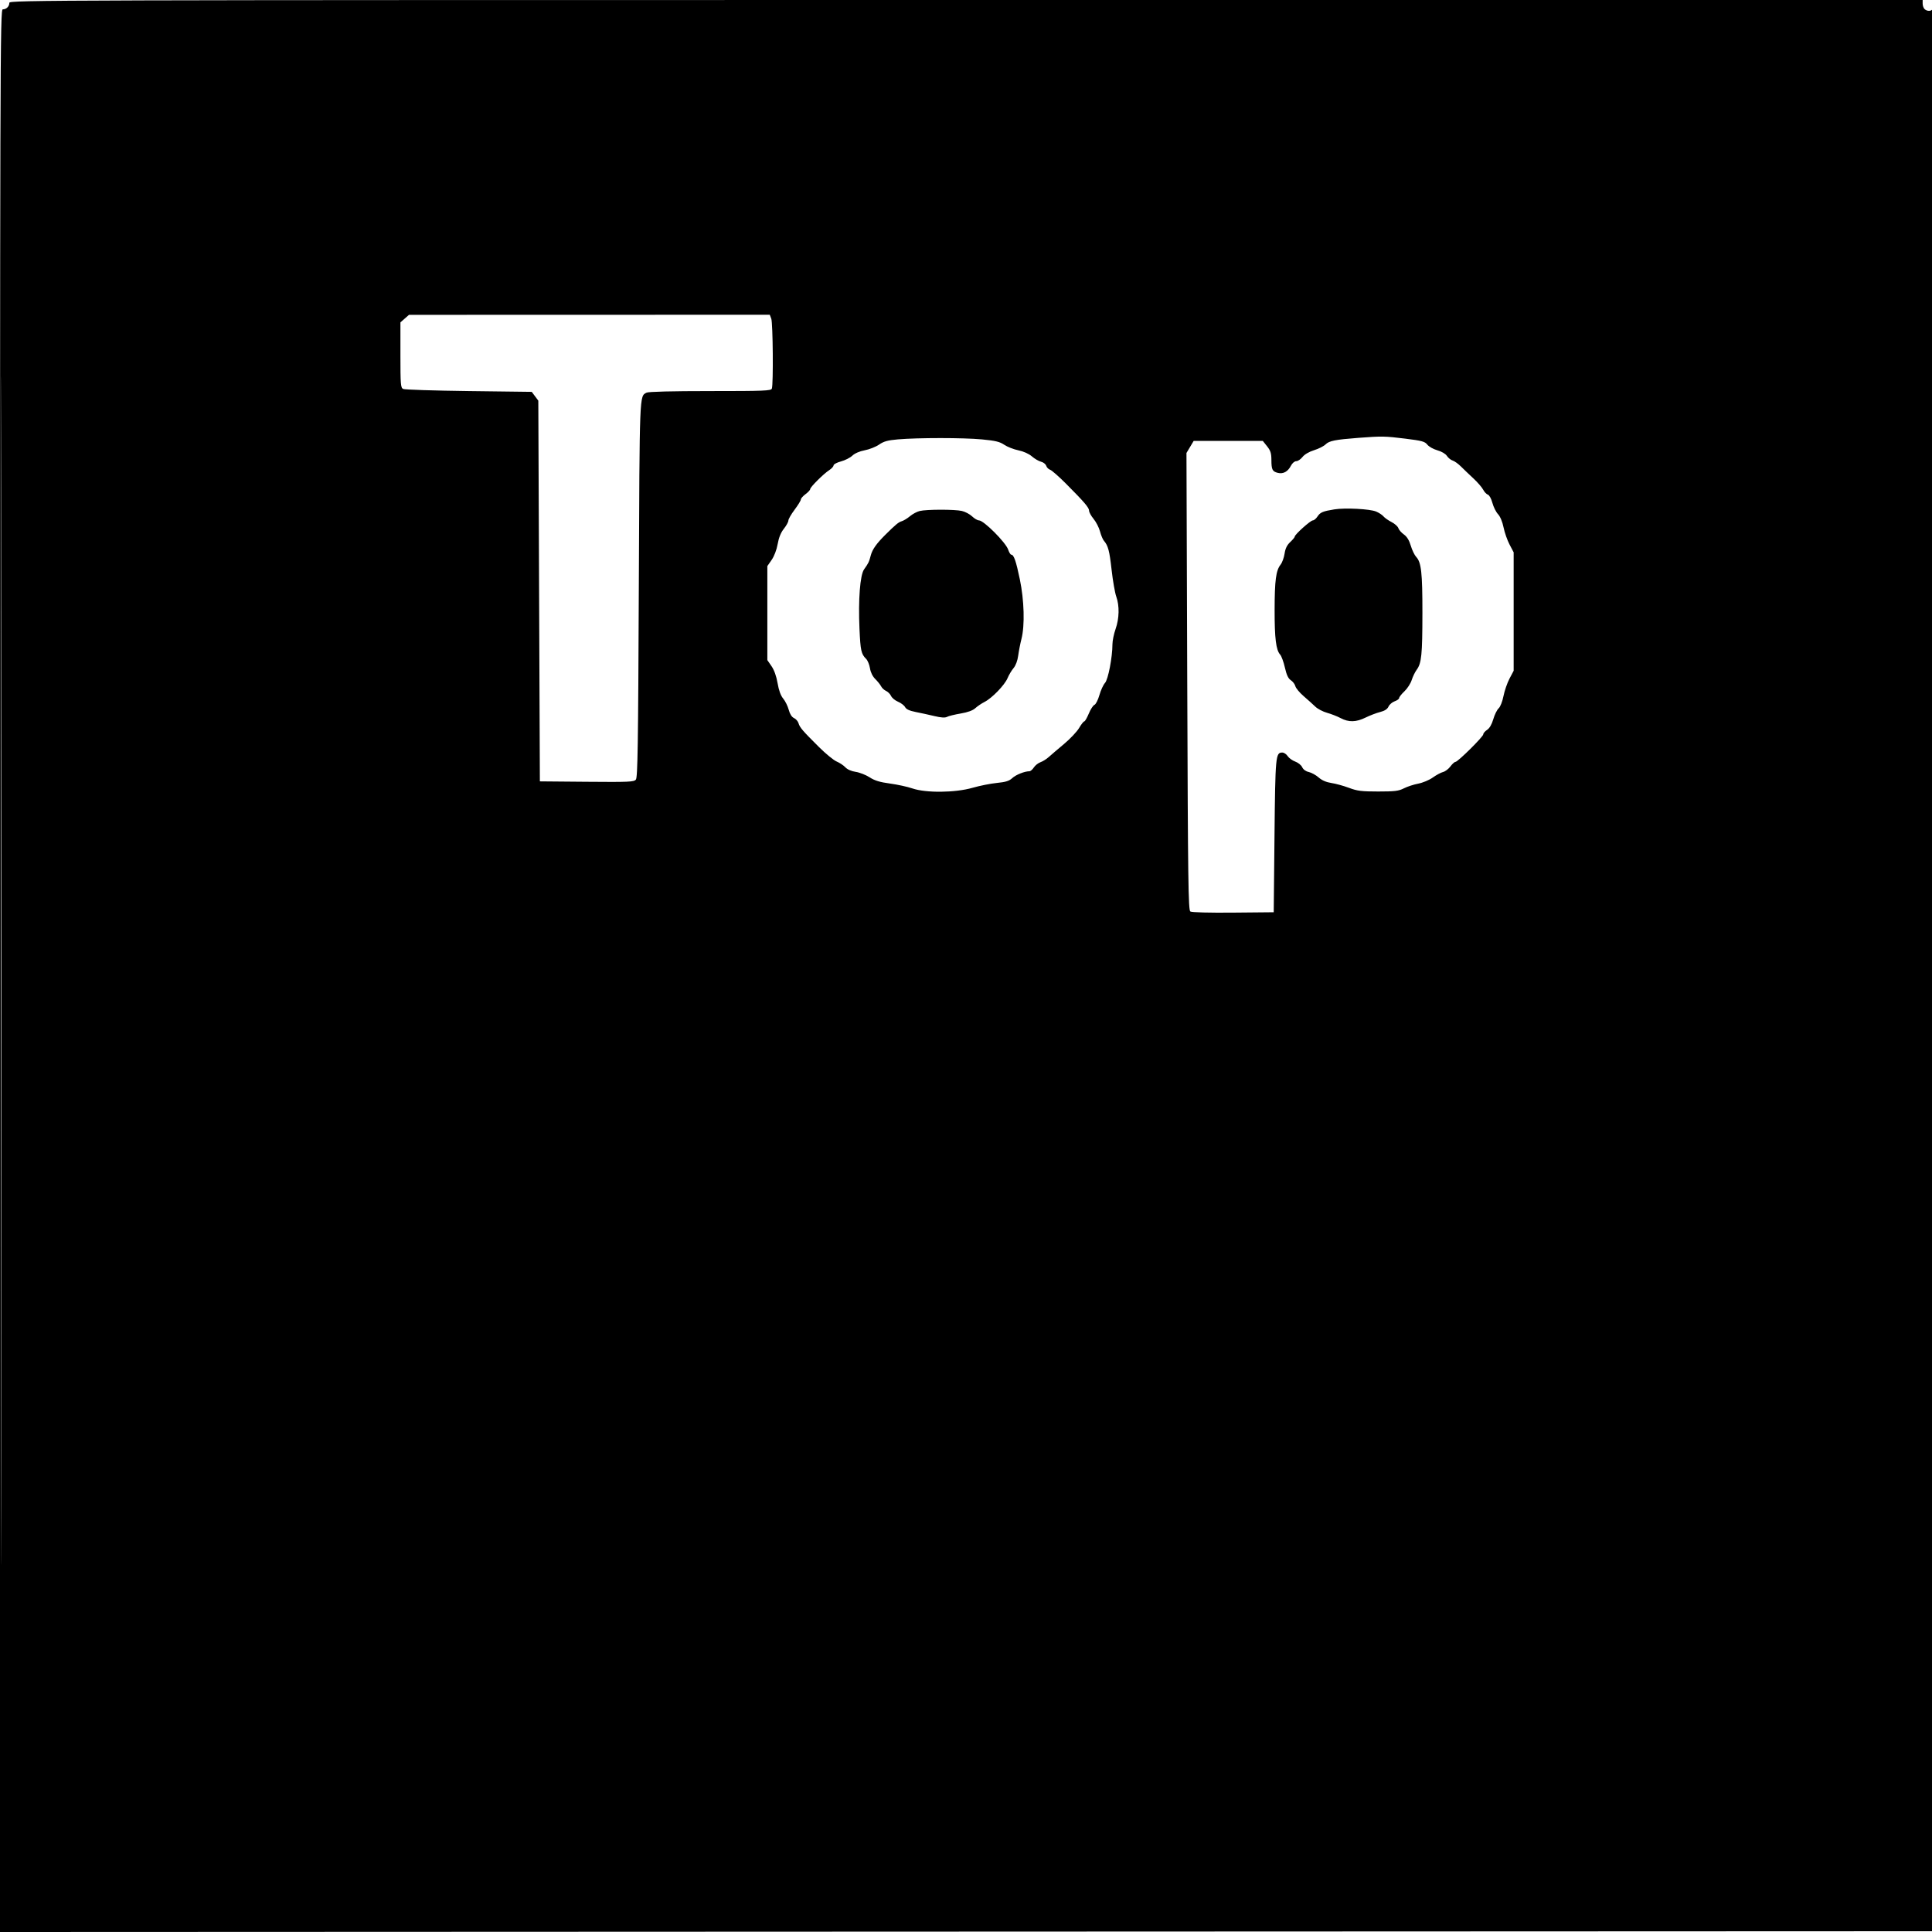
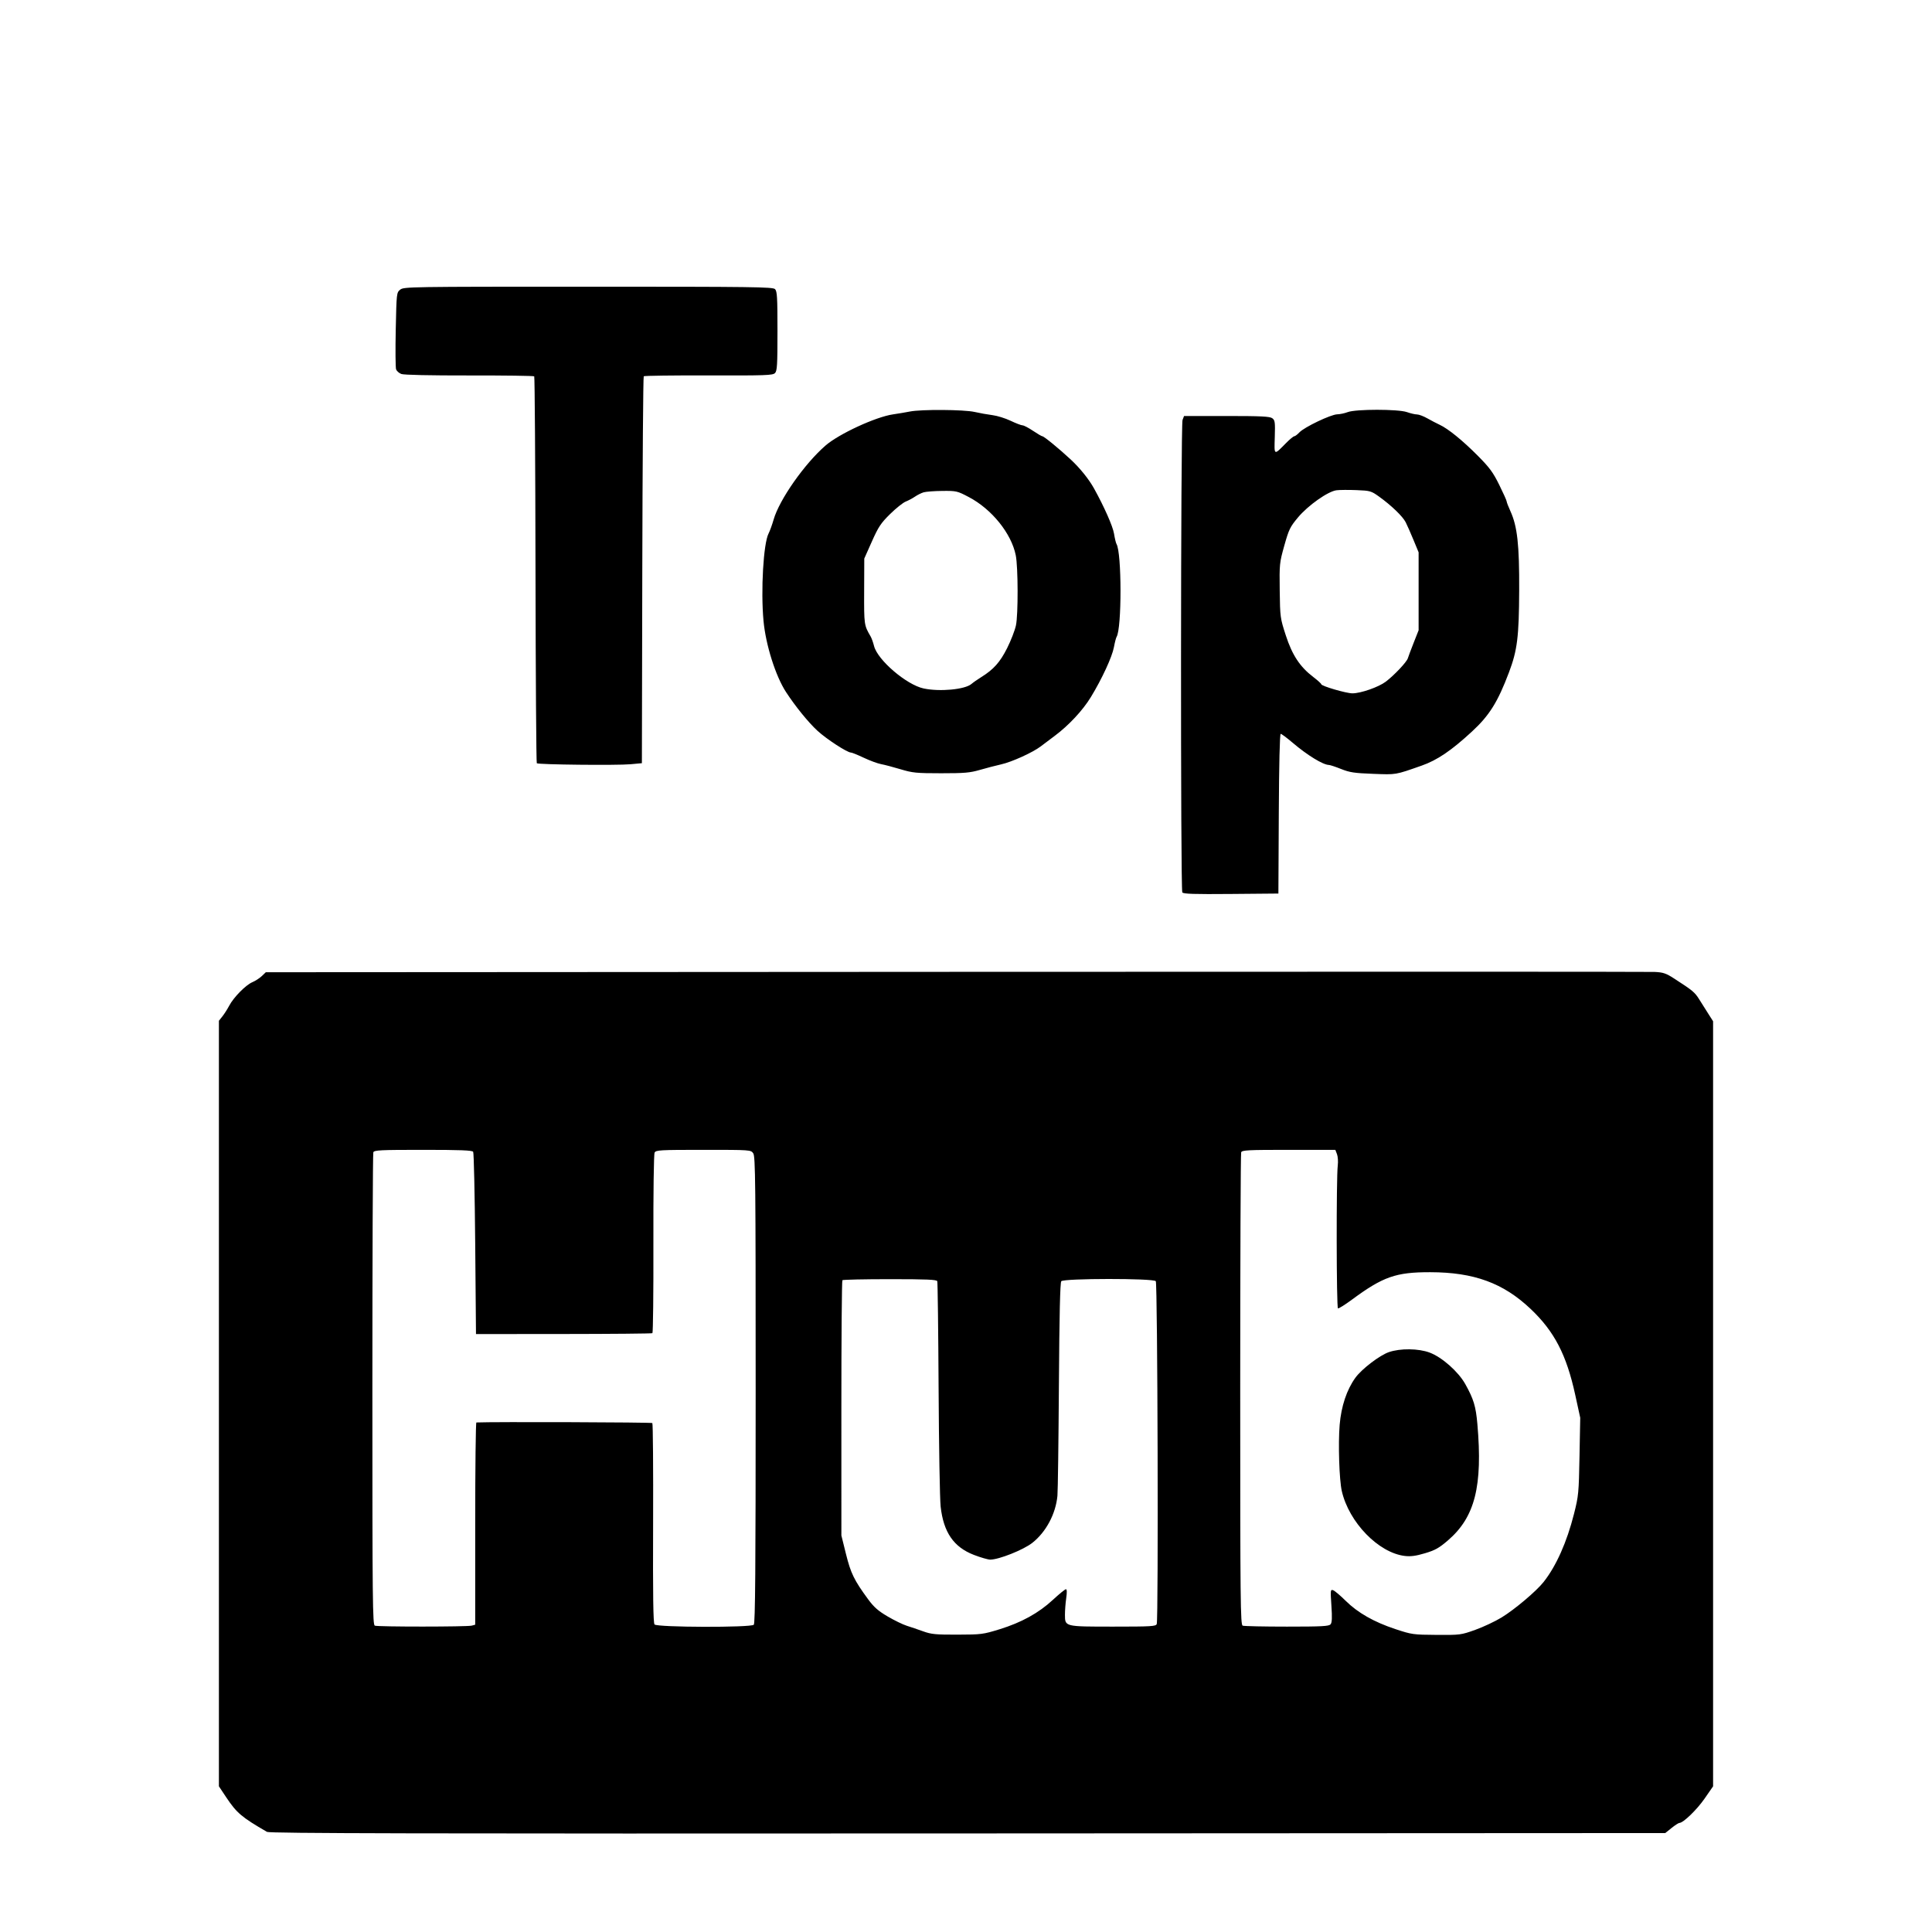
<svg xmlns="http://www.w3.org/2000/svg" width="1240" height="1240">
-   <path d="M6 1.8C6 4.104 4.104 6 1.8 6 .069 6 0 29.519 0 623.001v617.001l620.25-.251 620.25-.251.171-617.5c.095-339.625-.055-616.938-.333-616.25-.641 1.588-3.571 1.617-5.138.05-.66-.66-1.2-2.235-1.2-3.5V0H620C29.407 0 6 .069 6 1.8M.497 623c0 339.625.114 478.563.253 308.75.139-169.812.139-447.687 0-617.5C.611 144.438.497 283.375.497 623M259.75 204.484l-2.75 2.42v20.941c0 18.951.166 21.022 1.75 21.798.962.471 19.927 1.082 42.143 1.357l40.393.5 2.107 2.823 2.107 2.823.5 122.177.5 122.177 30.116.264c27.096.238 30.254.098 31.5-1.403 1.156-1.393 1.466-21.552 1.884-122.264.527-127.164.388-123.629 4.957-126.074 1.209-.647 16.228-1.023 40.87-1.023 34.603 0 39.027-.177 39.566-1.582 1.006-2.621.682-42.091-.368-44.853L494.05 202l-115.775.032-115.775.031-2.75 2.421m612.003 76.547c-14.754 1.121-18.694 1.91-20.982 4.198-1.146 1.146-4.463 2.82-7.37 3.72-3.222.997-6.118 2.693-7.416 4.343-1.172 1.489-2.986 2.708-4.032 2.708-1.097 0-2.551 1.256-3.438 2.97-1.94 3.752-4.952 5.388-8.348 4.536-3.545-.89-4.134-2.067-4.152-8.309-.012-4.27-.551-5.976-2.765-8.75L810.5 283h-44.387l-2.306 3.868-2.307 3.867.5 146.669c.439 128.913.682 146.785 2 147.627.883.563 12.194.857 27.5.713l26-.244.5-49c.526-51.51.712-53.5 5.012-53.5 1.068 0 2.617 1.031 3.443 2.291.826 1.26 3.016 2.839 4.866 3.508 1.851.669 3.857 2.296 4.458 3.615.67 1.471 2.307 2.666 4.231 3.088 1.726.379 4.578 1.954 6.338 3.499 2.111 1.854 4.891 3.06 8.176 3.549 2.737.407 7.799 1.8 11.249 3.095 5.364 2.014 8.087 2.355 18.79 2.355 10.603 0 13.125-.31 16.494-2.029 2.188-1.116 6.332-2.474 9.21-3.017 2.881-.544 7.065-2.3 9.309-3.908 2.242-1.606 5.22-3.208 6.618-3.558 1.397-.351 3.514-1.954 4.703-3.563 1.19-1.609 2.647-2.925 3.238-2.925 1.53 0 17.865-16.181 17.865-17.696 0-.692 1.104-1.981 2.454-2.866 1.57-1.028 3.002-3.494 3.976-6.847.838-2.881 2.379-6.014 3.426-6.96 1.089-.986 2.42-4.359 3.116-7.893.668-3.394 2.41-8.436 3.871-11.205l2.657-5.033v-76l-2.633-5c-1.448-2.75-3.18-7.7-3.848-11-.734-3.623-2.143-6.99-3.558-8.5-1.288-1.375-2.912-4.637-3.609-7.248-.717-2.689-1.974-4.973-2.899-5.267-.898-.285-2.267-1.737-3.043-3.228-.775-1.49-3.601-4.745-6.279-7.233-2.678-2.488-6.278-5.931-8-7.65-1.722-1.72-4.103-3.425-5.292-3.789-1.188-.365-2.841-1.702-3.673-2.973-.89-1.358-3.415-2.842-6.128-3.601-2.538-.711-5.439-2.341-6.447-3.623-1.596-2.028-3.435-2.529-14.182-3.859-13.128-1.625-14.921-1.655-30.156-.498m-295.502.976c-6.526.569-9.039 1.267-12.031 3.341-2.08 1.441-6.225 3.084-9.211 3.65-3.322.63-6.414 1.971-7.969 3.457-1.397 1.334-4.678 2.997-7.29 3.693-2.612.697-4.75 1.838-4.75 2.536 0 .699-1.237 2.066-2.75 3.04-3.652 2.351-12.25 10.912-12.25 12.198 0 .56-1.35 2.016-3 3.236-1.65 1.22-3 2.763-3 3.43 0 .666-1.8 3.607-4 6.535s-4 6.061-4 6.963c0 .901-1.302 3.278-2.894 5.28-1.943 2.445-3.25 5.667-3.979 9.804-.651 3.695-2.195 7.765-3.856 10.162l-2.771 3.998.001 30.171v30.172l2.691 3.913c1.714 2.492 3.126 6.458 3.887 10.914.79 4.632 2.006 7.971 3.594 9.869 1.319 1.578 2.917 4.807 3.55 7.175.742 2.775 1.943 4.666 3.378 5.32 1.224.558 2.535 2.054 2.913 3.325.815 2.741 2.543 4.756 13.048 15.21 4.366 4.345 9.509 8.559 11.429 9.364 1.92.806 4.428 2.476 5.572 3.711 1.272 1.372 3.863 2.513 6.657 2.932 2.517.377 6.534 1.953 8.928 3.501 3.252 2.104 6.544 3.11 13.022 3.981 4.769.64 11.252 2.053 14.407 3.138 8.711 2.998 27.537 2.798 38.658-.41 4.546-1.311 11.557-2.71 15.58-3.108 5.683-.562 7.889-1.256 9.886-3.107 2.331-2.16 7.903-4.381 11.026-4.395.675-.003 1.942-1.097 2.816-2.431.874-1.334 2.797-2.854 4.273-3.377 1.476-.524 3.862-2.02 5.302-3.325 1.439-1.305 5.848-5.073 9.796-8.373 3.948-3.3 8.302-7.913 9.675-10.25 1.372-2.337 2.866-4.25 3.32-4.25.453 0 1.762-2.255 2.907-5.012 1.146-2.757 2.782-5.28 3.637-5.608.855-.328 2.278-3.135 3.164-6.238.885-3.103 2.499-6.614 3.587-7.803 2.031-2.22 4.774-16.467 4.789-24.874.004-2.219.907-6.595 2.007-9.725 2.398-6.823 2.568-14.894.44-20.864-.858-2.407-2.207-10.14-2.997-17.185-1.382-12.33-2.212-15.445-4.978-18.691-.704-.825-1.812-3.503-2.465-5.951-.652-2.447-2.493-6.037-4.093-7.977-1.599-1.94-2.907-4.312-2.907-5.272 0-1.982-2.98-5.474-14.813-17.357-4.573-4.592-9.162-8.618-10.199-8.947-1.037-.329-2.164-1.474-2.503-2.545-.34-1.07-1.826-2.24-3.302-2.599-1.475-.359-4.118-1.898-5.873-3.419-1.94-1.682-5.349-3.214-8.699-3.91-3.031-.629-7.115-2.233-9.077-3.565-2.87-1.947-5.669-2.62-14.301-3.439-11.864-1.125-41.15-1.131-53.982-.012m280.213 44.915c-7.451 1.195-9.118 1.9-10.898 4.617-.886 1.354-2.226 2.461-2.975 2.461-1.47 0-11.591 9.081-11.591 10.4 0 .439-1.31 2.021-2.912 3.517-2.06 1.925-3.117 4.092-3.615 7.413-.387 2.582-1.536 5.752-2.553 7.045-2.985 3.794-3.81 10.024-3.843 28.997-.031 18.354.894 25.833 3.56 28.779.838.926 2.203 4.662 3.033 8.302 1.089 4.775 2.154 7.041 3.825 8.135 1.273.835 2.575 2.554 2.893 3.822.318 1.267 2.723 4.152 5.345 6.411 2.622 2.259 5.985 5.284 7.474 6.722 1.49 1.439 4.865 3.213 7.5 3.943 2.636.73 6.576 2.269 8.754 3.42 5.206 2.752 9.888 2.645 16.025-.366 2.758-1.353 6.947-2.951 9.308-3.55 2.937-.746 4.641-1.85 5.388-3.491.602-1.32 2.382-2.848 3.956-3.397 1.574-.549 2.862-1.494 2.862-2.101s1.526-2.543 3.391-4.302c1.865-1.759 3.961-4.999 4.658-7.199.697-2.2 2.148-5.194 3.226-6.653 3.087-4.183 3.637-9.645 3.657-36.347.02-25.954-.713-32.572-3.991-36.063-1.066-1.134-2.624-4.373-3.463-7.198-1.03-3.47-2.471-5.81-4.442-7.214-1.605-1.142-3.202-2.973-3.55-4.068-.347-1.095-2.316-2.85-4.376-3.901-2.059-1.05-4.389-2.687-5.177-3.638-.788-.95-2.913-2.346-4.721-3.102-4.005-1.674-19.848-2.5-26.748-1.394m-266.155 1.042c-1.755.418-4.566 1.916-6.245 3.329-1.679 1.413-4.068 2.869-5.309 3.236-2.058.609-3.892 2.127-10.531 8.713-5.657 5.613-8.316 9.367-9.323 13.163-1.17 4.41-1.405 4.901-4.328 9.049-2.559 3.632-3.777 19.382-2.941 38.046.633 14.154 1.09 16.222 4.292 19.424.974.974 2.075 3.671 2.447 5.992.421 2.638 1.697 5.226 3.402 6.902 1.5 1.475 3.185 3.582 3.745 4.682.56 1.1 1.993 2.432 3.184 2.959 1.192.527 2.632 1.978 3.199 3.222.567 1.245 2.585 2.913 4.484 3.707 1.9.793 3.939 2.349 4.531 3.456.747 1.394 2.846 2.358 6.831 3.136 3.164.618 8.559 1.794 11.988 2.615 4.291 1.026 6.808 1.185 8.072.508 1.01-.54 4.954-1.51 8.764-2.156 4.596-.779 7.771-1.939 9.429-3.446 1.375-1.25 4.031-3.046 5.902-3.991 4.779-2.414 12.91-10.815 14.766-15.257.858-2.055 2.589-4.959 3.847-6.453 1.403-1.667 2.558-4.762 2.989-8.008.387-2.911 1.332-7.749 2.1-10.752 2.206-8.628 1.762-24.705-1.057-38.253-2.445-11.75-3.852-15.787-5.505-15.787-.488 0-1.379-1.462-1.981-3.25-1.555-4.62-15.665-18.75-18.723-18.75-.951 0-2.94-1.161-4.422-2.58-1.481-1.419-4.43-2.983-6.554-3.476-4.603-1.068-22.536-1.055-27.053.02" fill="undefined" fill-rule="evenodd" />
+   <path d="M256.861 185.91c-2.333 1.886-2.367 2.19-2.861 25.57-.275 13.013-.175 24.536.223 25.605.398 1.069 1.913 2.397 3.368 2.95 1.626.618 18.427.981 43.651.943 22.553-.035 41.288.219 41.632.563.344.344.715 56.215.823 124.156.109 67.942.483 123.817.832 124.167.903.905 51.524 1.441 60.209.637l7.239-.669.261-123.833c.144-68.108.562-124.133.929-124.499.366-.367 19.105-.612 41.64-.545 36.435.108 41.151-.056 42.583-1.488 1.395-1.395 1.61-4.991 1.61-26.967 0-21.719-.225-25.583-1.571-26.929-1.411-1.41-13.661-1.571-119.89-1.571-114.958 0-118.384.054-120.678 1.91M584 264.125c-2.475.498-7.373 1.323-10.884 1.834-11.043 1.606-34.647 12.51-43.261 19.985-13.51 11.723-29.654 34.753-33.329 47.543-.946 3.293-2.403 7.308-3.238 8.923-3.314 6.409-5.055 36.492-3.247 56.09 1.421 15.393 7.747 35.417 14.424 45.653 6.038 9.258 14.321 19.459 20.175 24.847 5.815 5.353 19.091 14 21.494 14 .657 0 4.383 1.508 8.28 3.352 3.898 1.843 8.886 3.681 11.086 4.084 2.2.404 7.825 1.885 12.5 3.291 7.712 2.321 10.123 2.559 26 2.567 15.038.007 18.555-.299 25-2.173 4.125-1.199 10.2-2.782 13.5-3.517 6.905-1.539 20.321-7.628 25.477-11.563 1.937-1.479 6.014-4.548 9.058-6.82 8.964-6.693 17.918-16.306 23.091-24.793 7.152-11.734 13.659-25.815 14.812-32.048.558-3.023 1.331-6.006 1.716-6.63 3.384-5.474 3.33-54.112-.065-59.607-.379-.613-1.094-3.6-1.588-6.638-.773-4.749-6.307-17.254-12.872-29.084-3.25-5.858-8.976-12.97-14.841-18.434C679.798 288.01 670.02 280 668.992 280c-.435 0-3.131-1.575-5.992-3.5s-5.879-3.5-6.708-3.5c-.828 0-4.271-1.32-7.651-2.933-3.379-1.613-8.619-3.24-11.643-3.616-3.024-.377-8.198-1.3-11.498-2.053-6.806-1.552-34.247-1.733-41.5-.273m281 .375c-1.925.741-4.969 1.382-6.764 1.424-4.08.095-21.077 8.213-24.235 11.575-1.292 1.376-2.779 2.501-3.305 2.501-.525 0-2.847 1.913-5.16 4.25-8.09 8.175-7.713 8.366-7.353-3.726.286-9.626.126-10.82-1.624-12.102-1.566-1.147-7.221-1.422-29.275-1.422H759.95l-.975 2.565c-1.192 3.135-1.331 301.326-.141 303.2.624.984 7.554 1.206 31.234 1l30.432-.265.259-51.25c.162-32.091.62-51.25 1.224-51.25.531 0 4.015 2.597 7.741 5.771 9.339 7.954 19.404 14.114 23.198 14.198.781.017 4.311 1.187 7.843 2.6 5.488 2.196 8.48 2.646 20.578 3.099 15.04.562 13.943.749 31.157-5.294 9.962-3.497 18.984-9.614 32.26-21.874 11.166-10.311 16.575-18.969 23.751-38.016 5.341-14.174 6.406-22.759 6.534-52.67.124-29.144-1.182-40.954-5.604-50.685-1.343-2.954-2.441-5.806-2.441-6.338 0-.531-2.138-5.295-4.75-10.585-3.973-8.044-6.223-11.102-13.75-18.684-9.753-9.824-19.078-17.393-24.546-19.923-1.9-.88-5.437-2.724-7.861-4.099-2.424-1.375-5.405-2.5-6.625-2.5-1.219 0-4.13-.675-6.468-1.5-5.623-1.984-32.849-1.984-38 0m-7.176 50.157c-5.498.68-18.254 9.679-24.779 17.479-5.033 6.019-5.839 7.679-8.736 17.997-3.098 11.034-3.185 11.879-2.957 28.867.229 17.127.312 17.74 3.893 28.764 4.14 12.744 9.074 20.214 17.696 26.789 2.783 2.122 5.059 4.185 5.059 4.584 0 1.18 16 5.863 20.03 5.863 5.367 0 16.836-4.018 21.411-7.5 5.463-4.159 13.414-12.593 14.14-15 .331-1.1 2.024-5.6 3.761-10l3.158-8v-50l-3.309-8c-1.82-4.4-4.07-9.497-5-11.327-1.913-3.763-9.27-10.842-17.103-16.456-5.038-3.611-5.694-3.8-14.433-4.149-5.035-.201-10.809-.161-12.831.089m-265.033 1.331c-1.489.449-3.964 1.682-5.5 2.74-1.535 1.057-4.225 2.494-5.977 3.192-1.753.698-6.267 4.302-10.033 8.009-5.936 5.843-7.494 8.191-11.709 17.655L554.71 358.5l-.079 21c-.081 21.565-.057 21.731 4.162 29 .639 1.1 1.621 3.847 2.183 6.105 2.241 8.994 20.817 24.909 31.823 27.262 10.335 2.21 26.584.682 30.701-2.886 1.1-.954 3.929-2.931 6.287-4.393 7.911-4.908 12.03-9.515 16.59-18.557 2.436-4.831 4.993-11.427 5.681-14.657 1.475-6.929 1.398-37.336-.115-44.936-2.79-14.026-15.364-29.639-30.118-37.4-7.436-3.912-7.967-4.035-17-3.952-5.129.047-10.544.453-12.034.902m20.263 307.763l-442.447.251-2.553 2.446c-1.405 1.345-4.129 3.113-6.054 3.927-4.27 1.808-12.039 9.693-14.901 15.125-1.159 2.2-3.118 5.271-4.353 6.823l-2.246 2.824V1146.5l4.66 7c6.73 10.109 9.949 12.841 26.2 22.237 1.693.979 95.63 1.188 449.787 1l447.647-.237 4.045-3.25c2.224-1.787 4.48-3.25 5.013-3.25 2.459 0 11.178-8.41 16.153-15.579l5.495-7.921V655.47l-3-4.709c-1.65-2.591-4.308-6.801-5.908-9.357-2.865-4.58-4.165-5.659-16.135-13.39-5.176-3.343-6.971-3.947-12.5-4.209-3.551-.168-205.558-.192-448.903-.054M239.607 739.582c-.334.87-.607 69.447-.607 152.393 0 136.597.149 150.868 1.582 151.418 2.054.788 59.219.767 62.168-.023l2.25-.603v-64.884c0-35.685.337-64.898.75-64.916 10.815-.474 112.419-.132 112.931.381.403.402.627 29.34.498 64.306-.173 46.758.069 63.94.916 64.96 1.565 1.886 61.829 2.062 63.705.186.923-.923 1.2-35.773 1.2-150.777 0-133.761-.165-149.813-1.557-151.8-1.55-2.214-1.675-2.223-31.965-2.223-27.941 0-30.483.142-31.332 1.75-.538 1.02-.866 25.453-.785 58.596.077 31.265-.208 57.06-.633 57.322-.424.262-26.074.496-57 .521l-56.228.043-.5-57.866c-.275-31.826-.864-58.428-1.309-59.116-.619-.956-8.174-1.25-32.143-1.25-27.65 0-31.405.186-31.941 1.582m557 0c-.334.87-.607 69.447-.607 152.393 0 136.597.149 150.868 1.582 151.418.87.334 13.64.607 28.377.607 22.572 0 26.992-.236 28.038-1.497.922-1.11 1.057-4.209.526-12.005-.678-9.95-.618-10.474 1.13-9.85 1.016.363 4.616 3.403 8.001 6.756 7.803 7.728 18.174 13.63 31.986 18.202 10.491 3.472 11.387 3.598 26.36 3.701 15.17.104 15.699.035 24.856-3.236 5.145-1.839 12.756-5.419 16.912-7.957 8.421-5.142 22.246-16.816 26.935-22.744 8.104-10.246 14.935-25.556 19.545-43.805 2.89-11.443 3.071-13.342 3.512-36.843l.464-24.778-3.211-14.722c-5.618-25.758-13.388-40.703-28.695-55.19-17.522-16.583-36.327-23.455-64.318-23.506-22.099-.04-30.318 2.844-50.41 17.69-4.35 3.214-8.333 5.703-8.851 5.53-1.004-.334-1.124-83.768-.131-91.746.307-2.475.083-5.737-.5-7.25L857.05 738h-29.918c-26.359 0-29.99.188-30.525 1.582m-255.94 82.085c-.367.366-.663 37.379-.659 82.25l.008 81.583 2.944 11.873c3.075 12.397 5.265 16.881 14.161 28.996 3.78 5.149 6.451 7.505 12.589 11.108 4.284 2.515 9.815 5.205 12.29 5.977 2.475.772 7.2 2.379 10.5 3.572 5.238 1.893 8.031 2.162 22 2.125 15.306-.041 16.477-.19 27.013-3.441 14.128-4.359 25.113-10.424 34.296-18.936 4.021-3.725 7.765-6.774 8.322-6.774.662 0 .728 1.995.191 5.75-.452 3.162-.818 7.927-.812 10.588.015 7.746-.326 7.662 31.074 7.662 24.328 0 27.269-.174 27.834-1.646 1.148-2.993.557-218.68-.604-220.078-1.567-1.888-59.094-1.848-60.663.043-.758.913-1.227 21.429-1.524 66.75-.235 35.987-.66 67.906-.943 70.931-1.088 11.644-7.331 23.339-16.153 30.263-5.713 4.484-21.423 10.737-26.976 10.737-1.441 0-6.17-1.369-10.509-3.043-12.939-4.989-19.46-14.458-21.319-30.957-.527-4.675-1.118-38.854-1.314-75.954-.196-37.1-.58-68.038-.853-68.75-.392-1.021-6.832-1.296-30.362-1.296-16.426 0-30.165.3-30.531.667m350.731 46.162c-5.93 2.05-17.419 10.837-21.458 16.412-5.561 7.678-9.096 18.24-10.115 30.224-1.022 12.027-.269 35.369 1.372 42.535 4.602 20.089 23.587 39.647 40.421 41.641 3.8.45 7.104.01 12.96-1.729 6.532-1.939 9.026-3.336 14.755-8.268 17.34-14.924 22.355-34.746 18.882-74.644-.993-11.413-2.404-16.069-7.786-25.693-4.454-7.964-14.95-17.236-22.864-20.197-7.163-2.68-18.864-2.805-26.167-.281" fill="undefined" fill-rule="evenodd" />
</svg>
